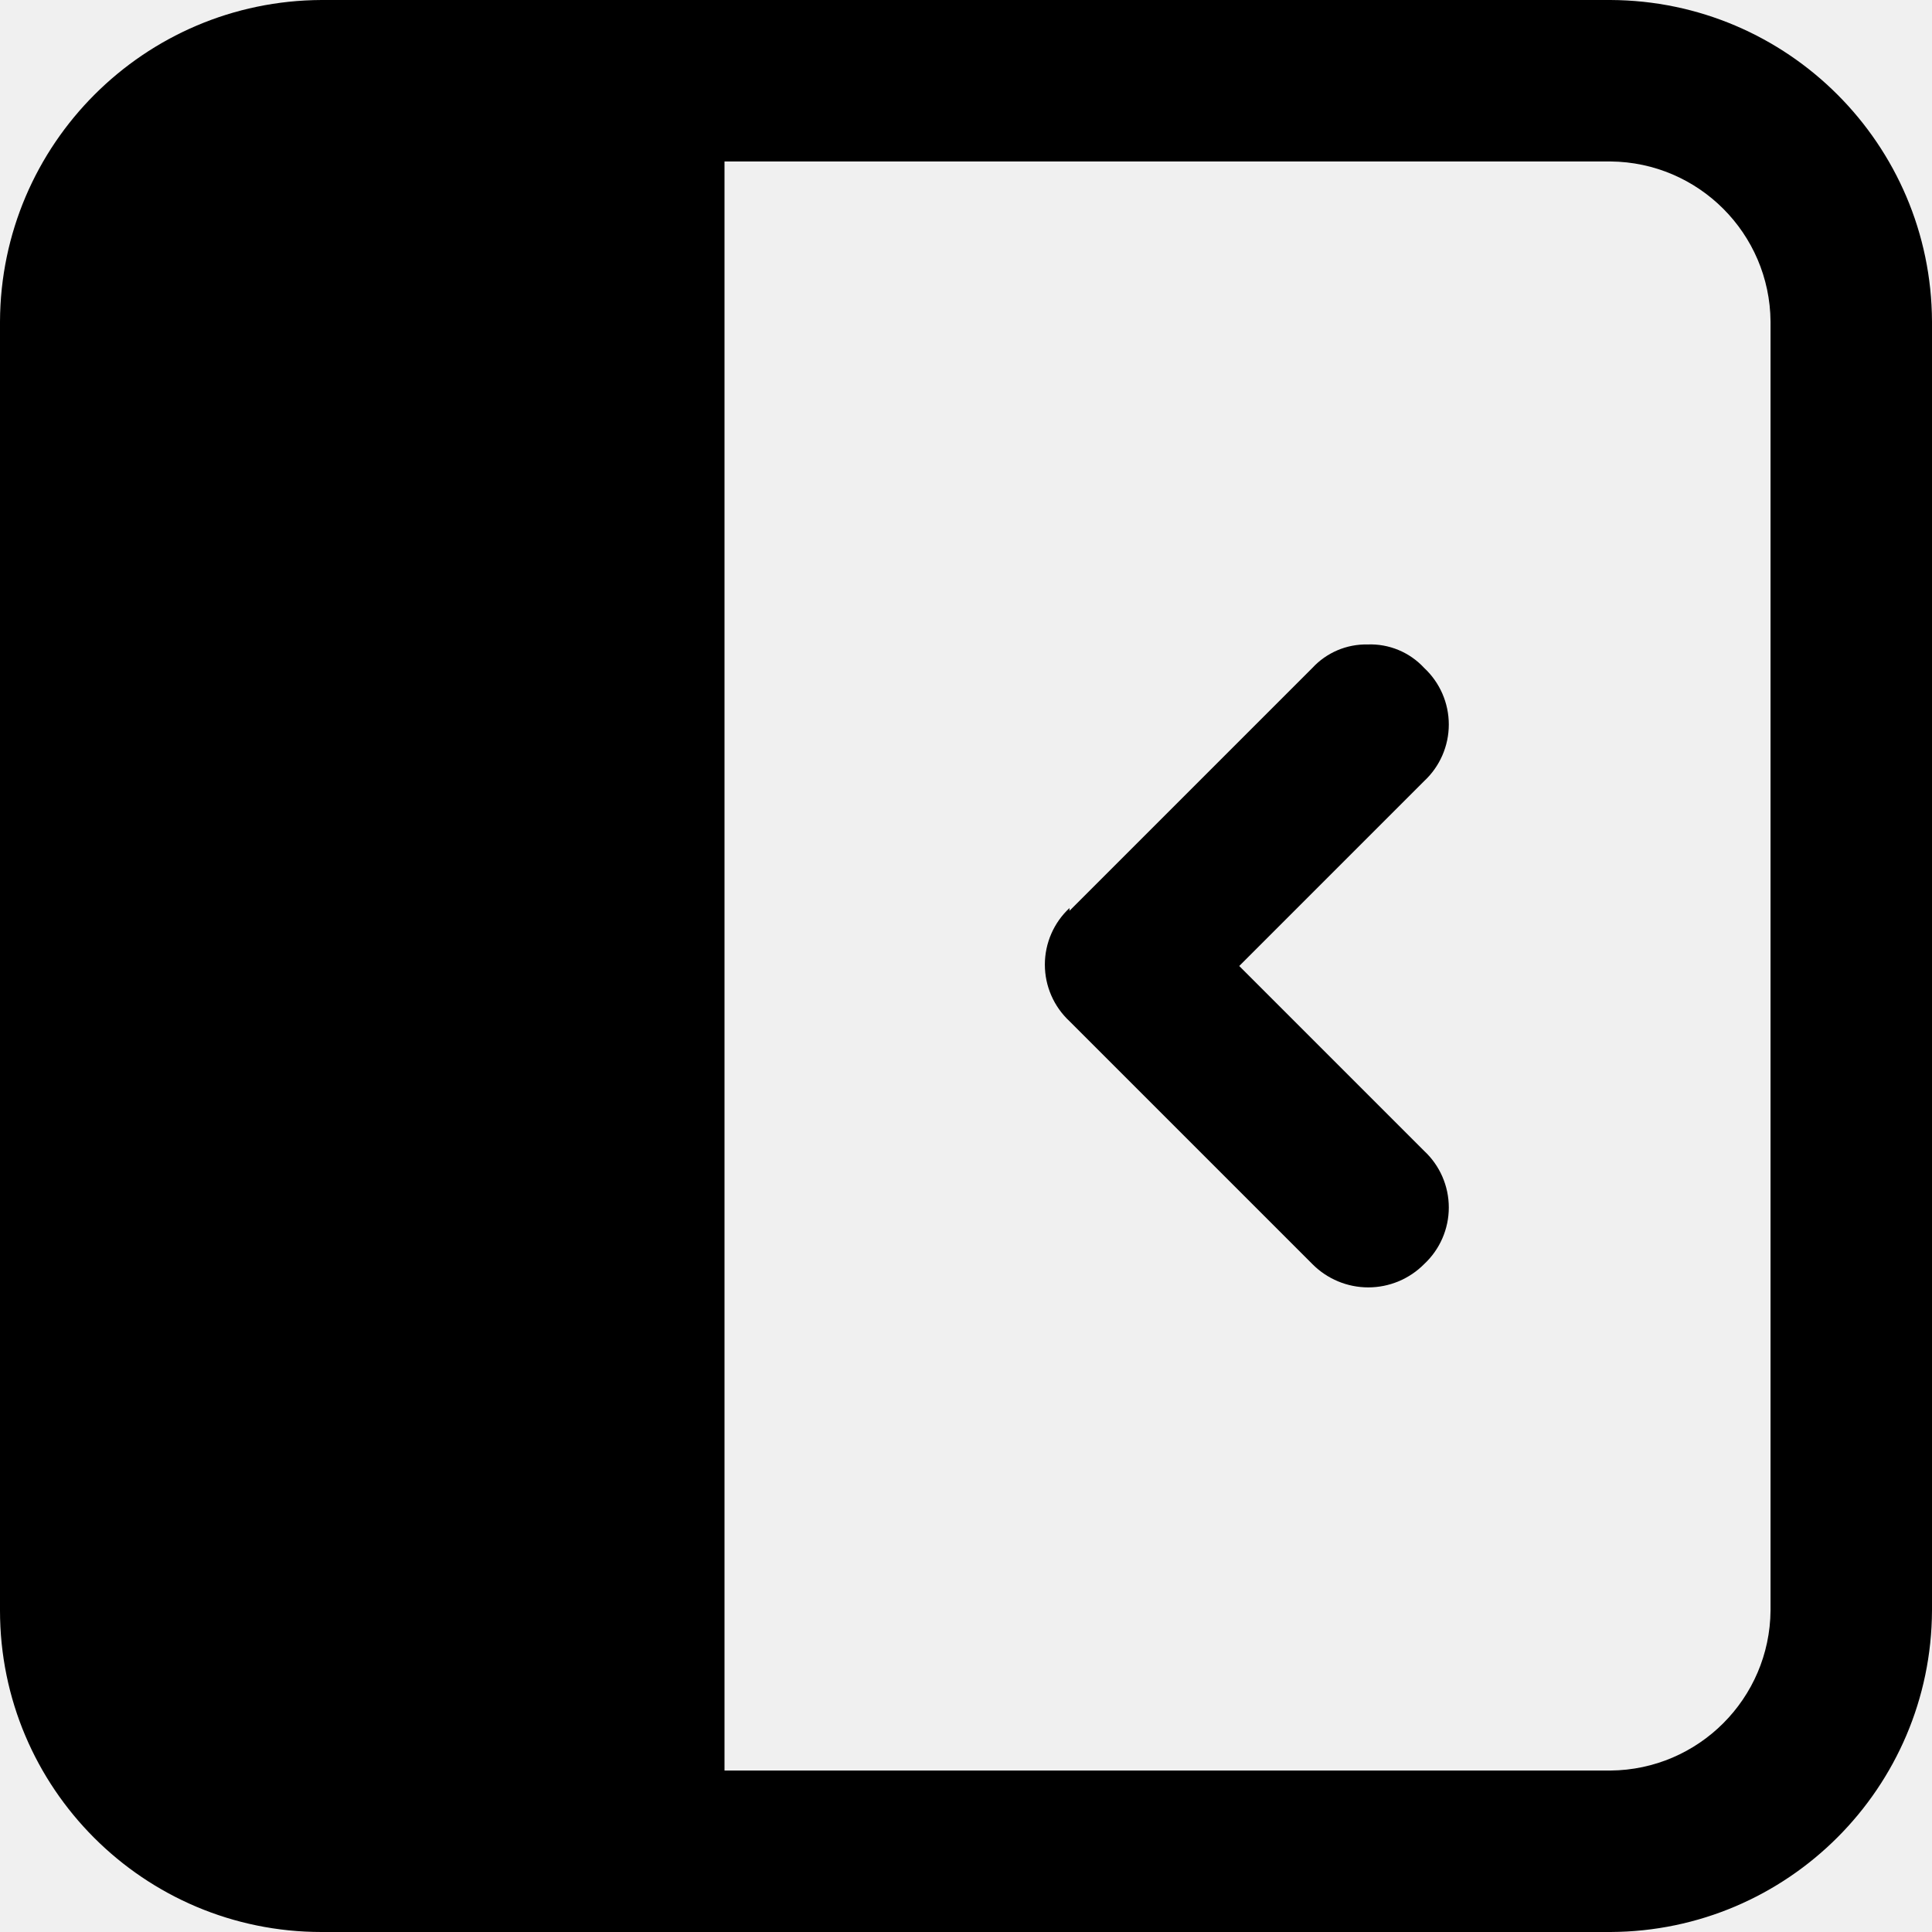
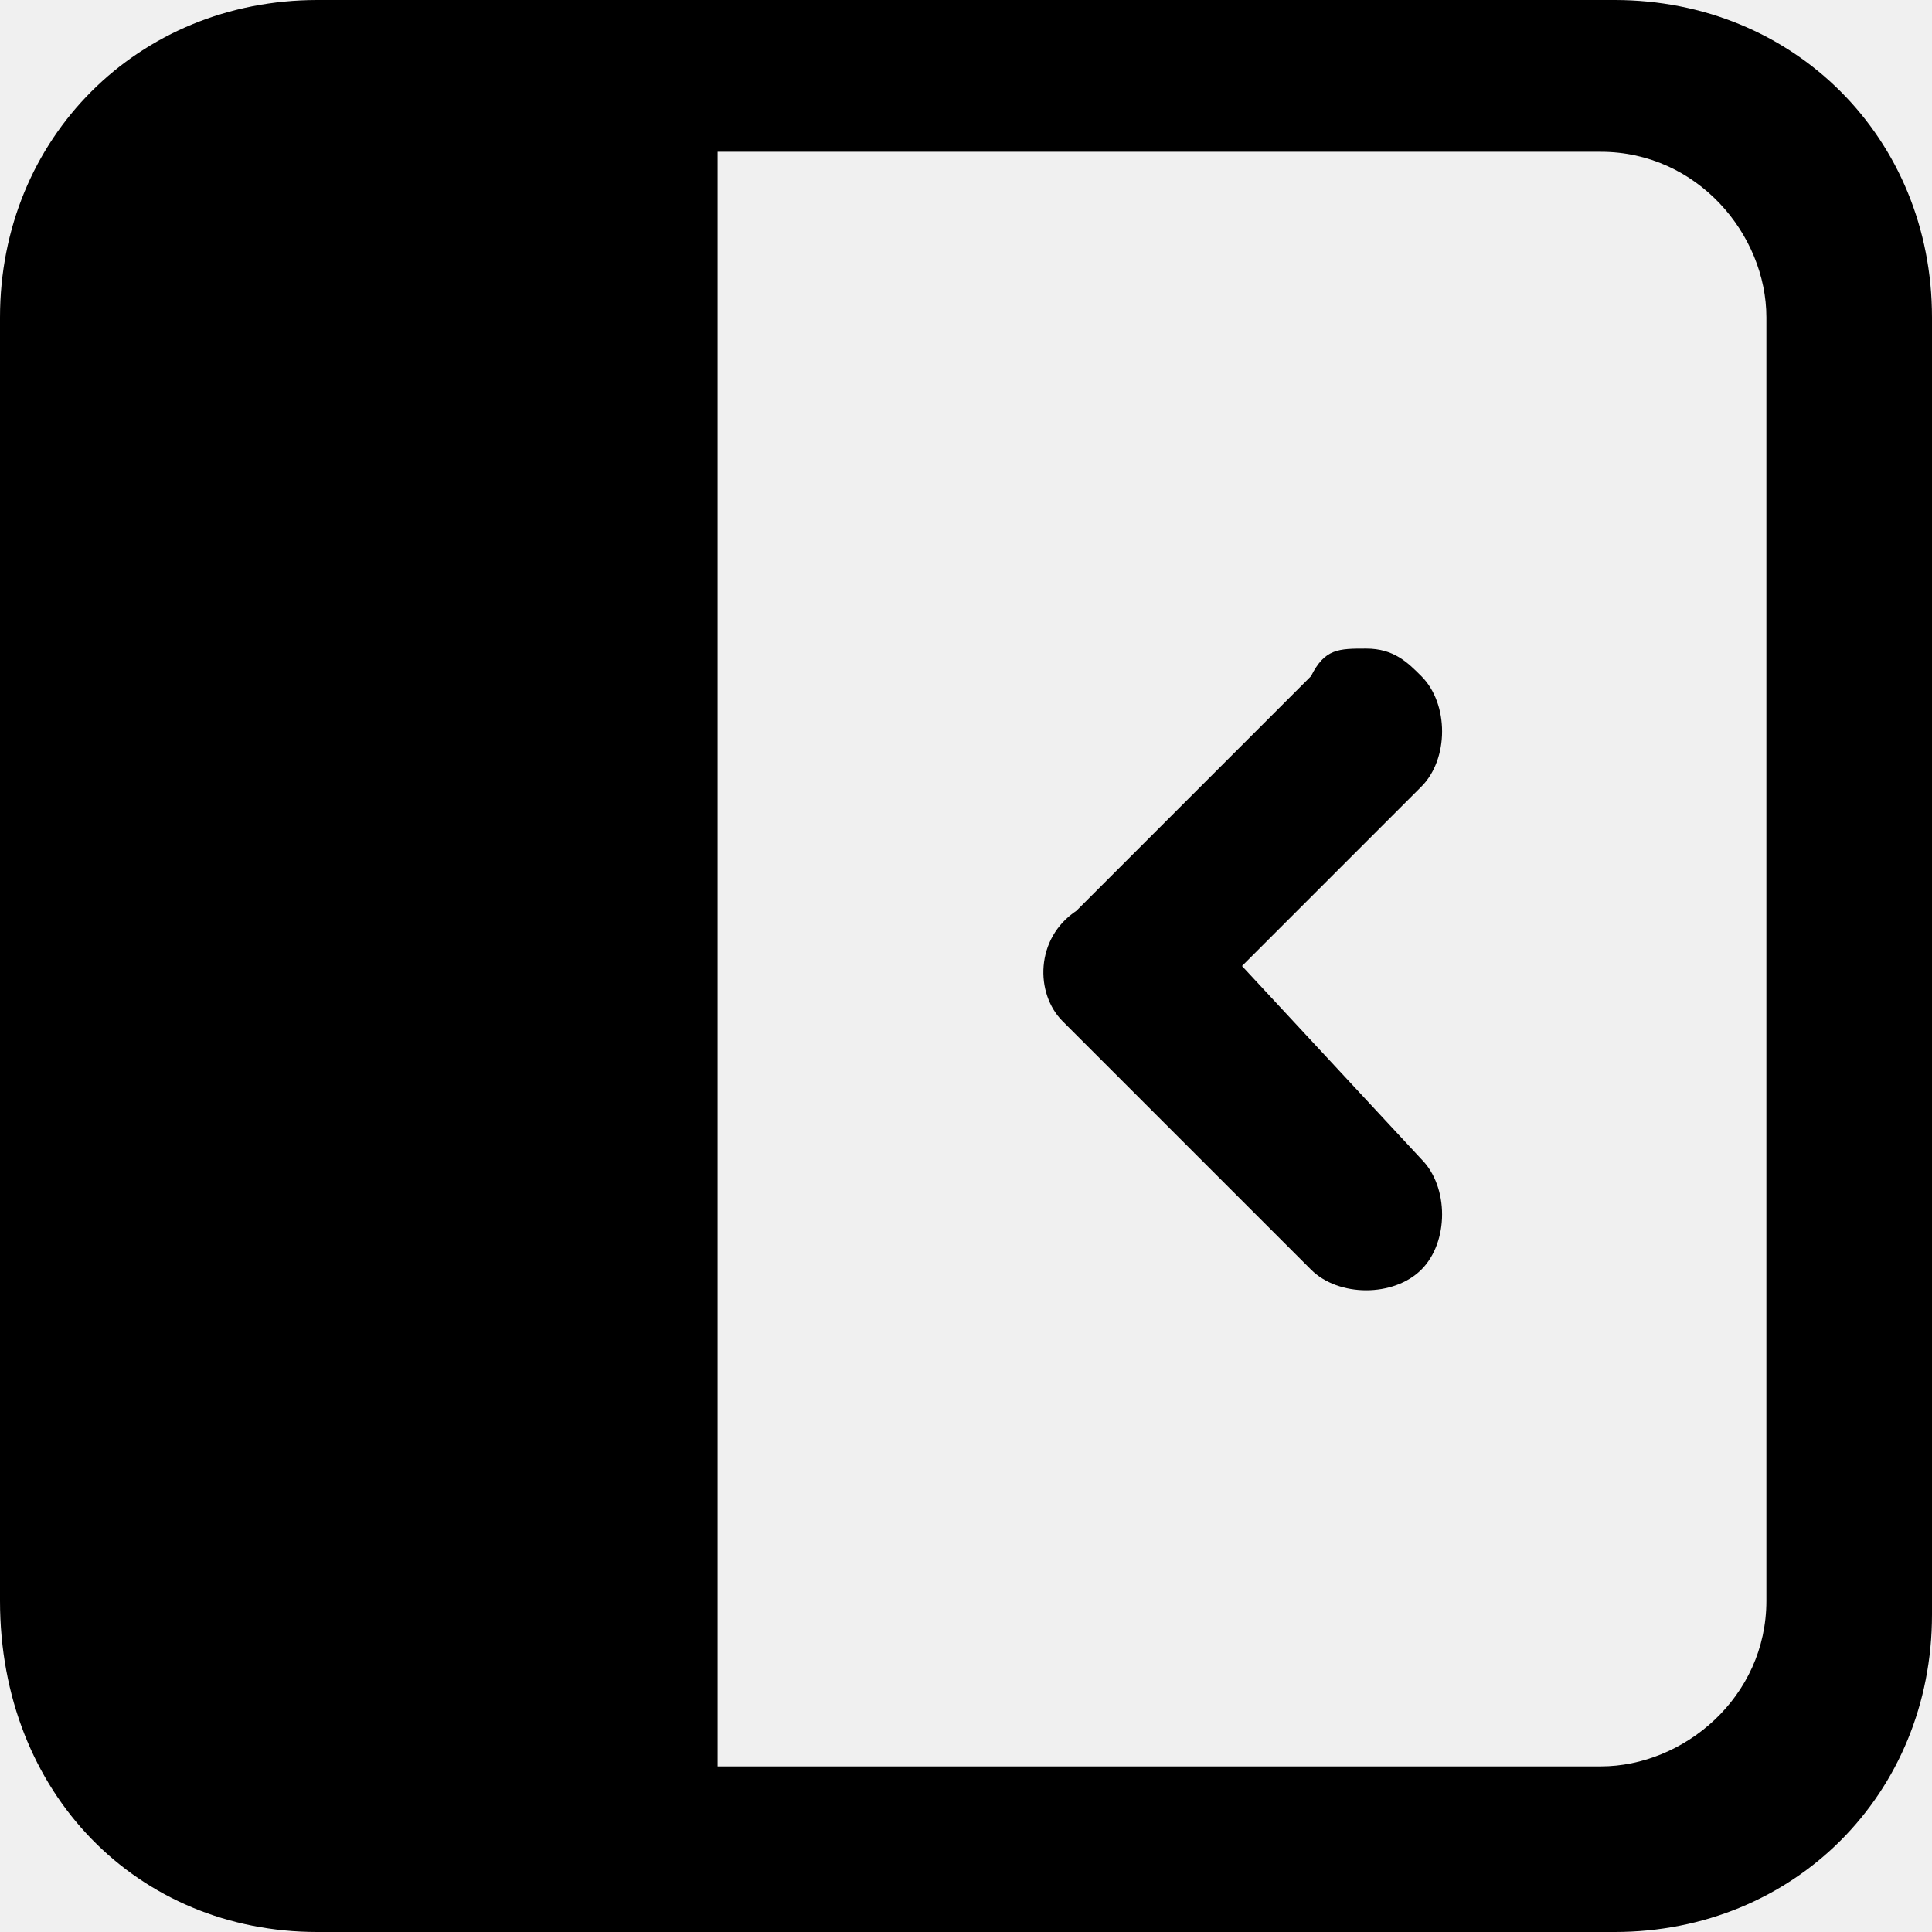
- <svg xmlns="http://www.w3.org/2000/svg" width="14" height="14" viewBox="0 0 14 14" fill="none">
-   <g fill="currentColor" clip-path="url(#a)">
-     <path d="m7.75 6.6 1.76-1.76a.53.53 0 0 1 .4-.17.53.53 0 0 1 .41.17.56.56 0 0 1 0 .82L8.98 7l1.34 1.34a.56.56 0 0 1 0 .82.57.57 0 0 1-.81 0L7.75 7.4a.56.56 0 0 1 0-.82Z" />
-     <path fill-rule="evenodd" d="M11.67 14A2.34 2.34 0 0 0 14 11.67V2.33A2.34 2.34 0 0 0 11.67 0H2.33A2.34 2.34 0 0 0 0 2.33v9.34A2.33 2.33 0 0 0 2.33 14h9.34Zm-6.42-1.17h6.42a1.17 1.17 0 0 0 1.16-1.16V2.33a1.17 1.17 0 0 0-1.16-1.16H5.25v11.66Z" clip-rule="evenodd" />
-   </g>
-   <defs>
-     <clipPath id="a">
-       <path fill="#fff" d="M0 0h14v14H0z" />
-     </clipPath>
-   </defs>
+ <svg xmlns="http://www.w3.org/2000/svg" viewBox="0 0 14 14" fill="currentColor">
+   <path fill-rule="evenodd" clip-rule="evenodd" d="M11.7 14c1.3 0 2.3-1 2.3-2.3V2.3C14 1 13 0 11.7 0H2.3C1 0 0 1 0 2.3v9.3C0 13 1 14 2.3 14h9.4zm-6.5-1.2h6.4c.6 0 1.2-.5 1.2-1.2V2.3c0-.6-.5-1.2-1.2-1.2H5.2v11.7z" />
+   <path d="M7.7 7.4s.1 0 0 0l1.8 1.8c.2.2.6.2.8 0 .2-.2.2-.6 0-.8L9 7l1.3-1.3c.2-.2.2-.6 0-.8-.1-.1-.2-.2-.4-.2s-.3 0-.4.2L7.8 6.6c-.3.2-.3.6-.1.8z" />
</svg>
